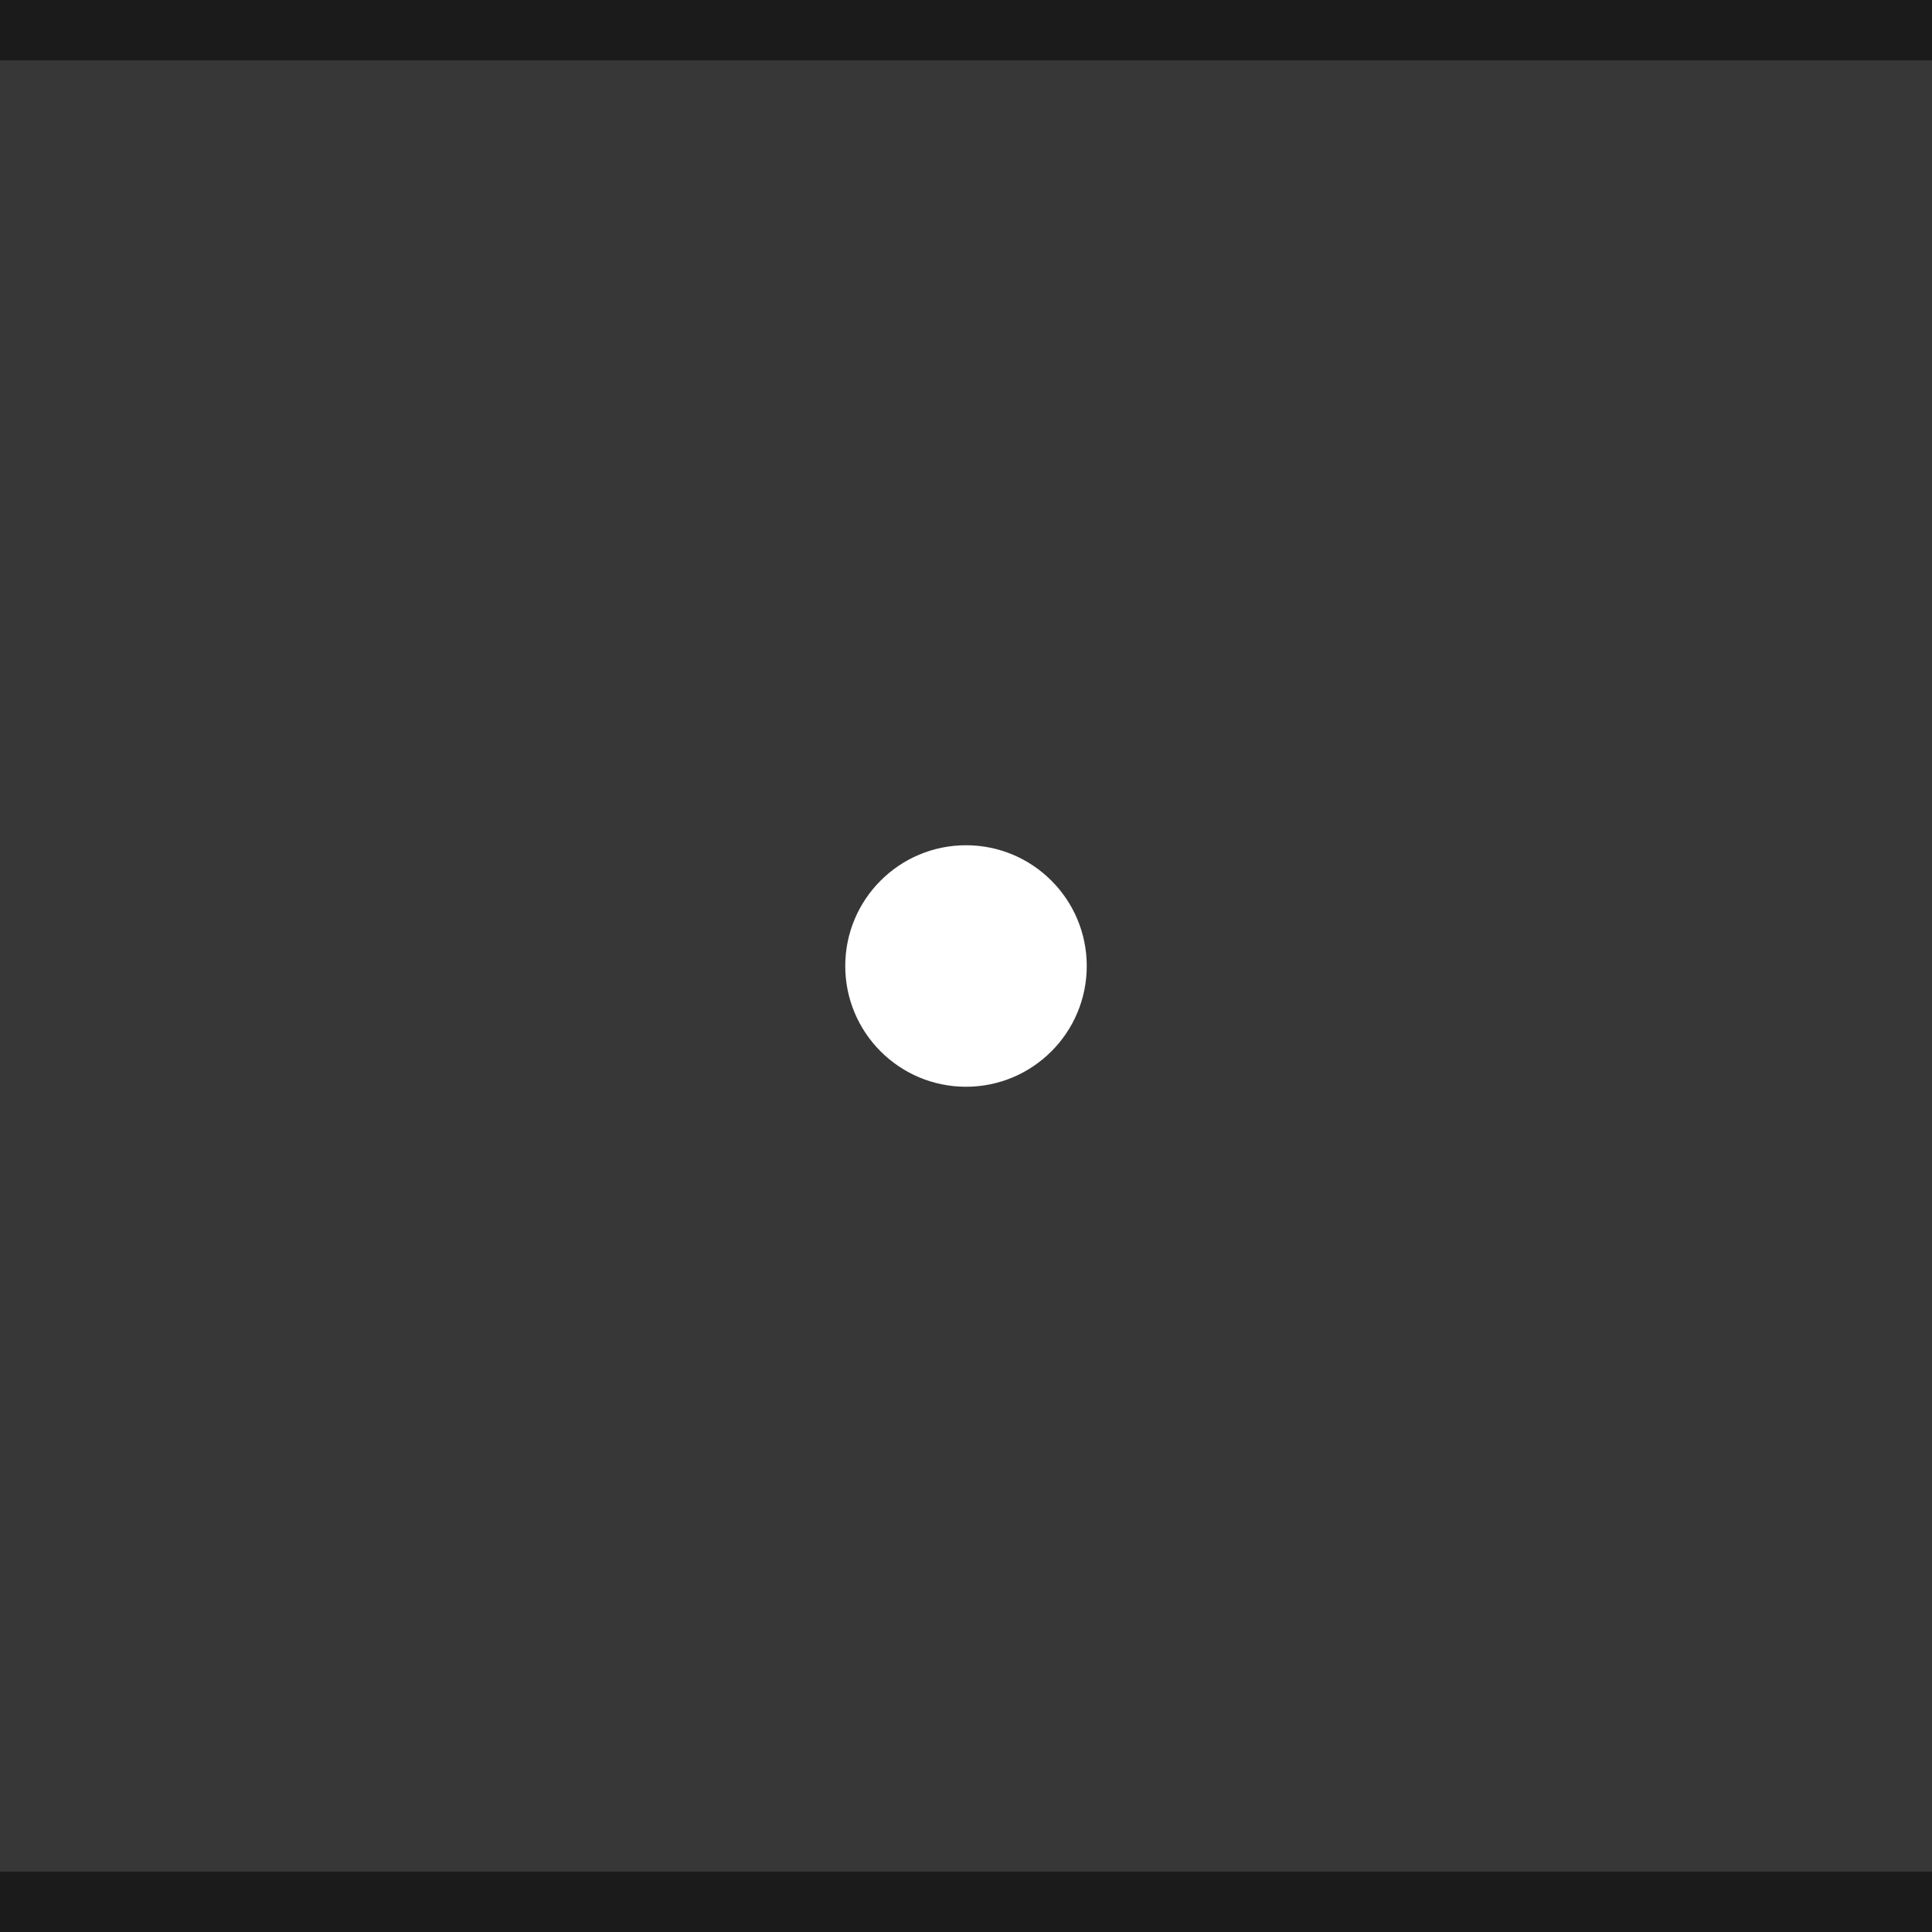
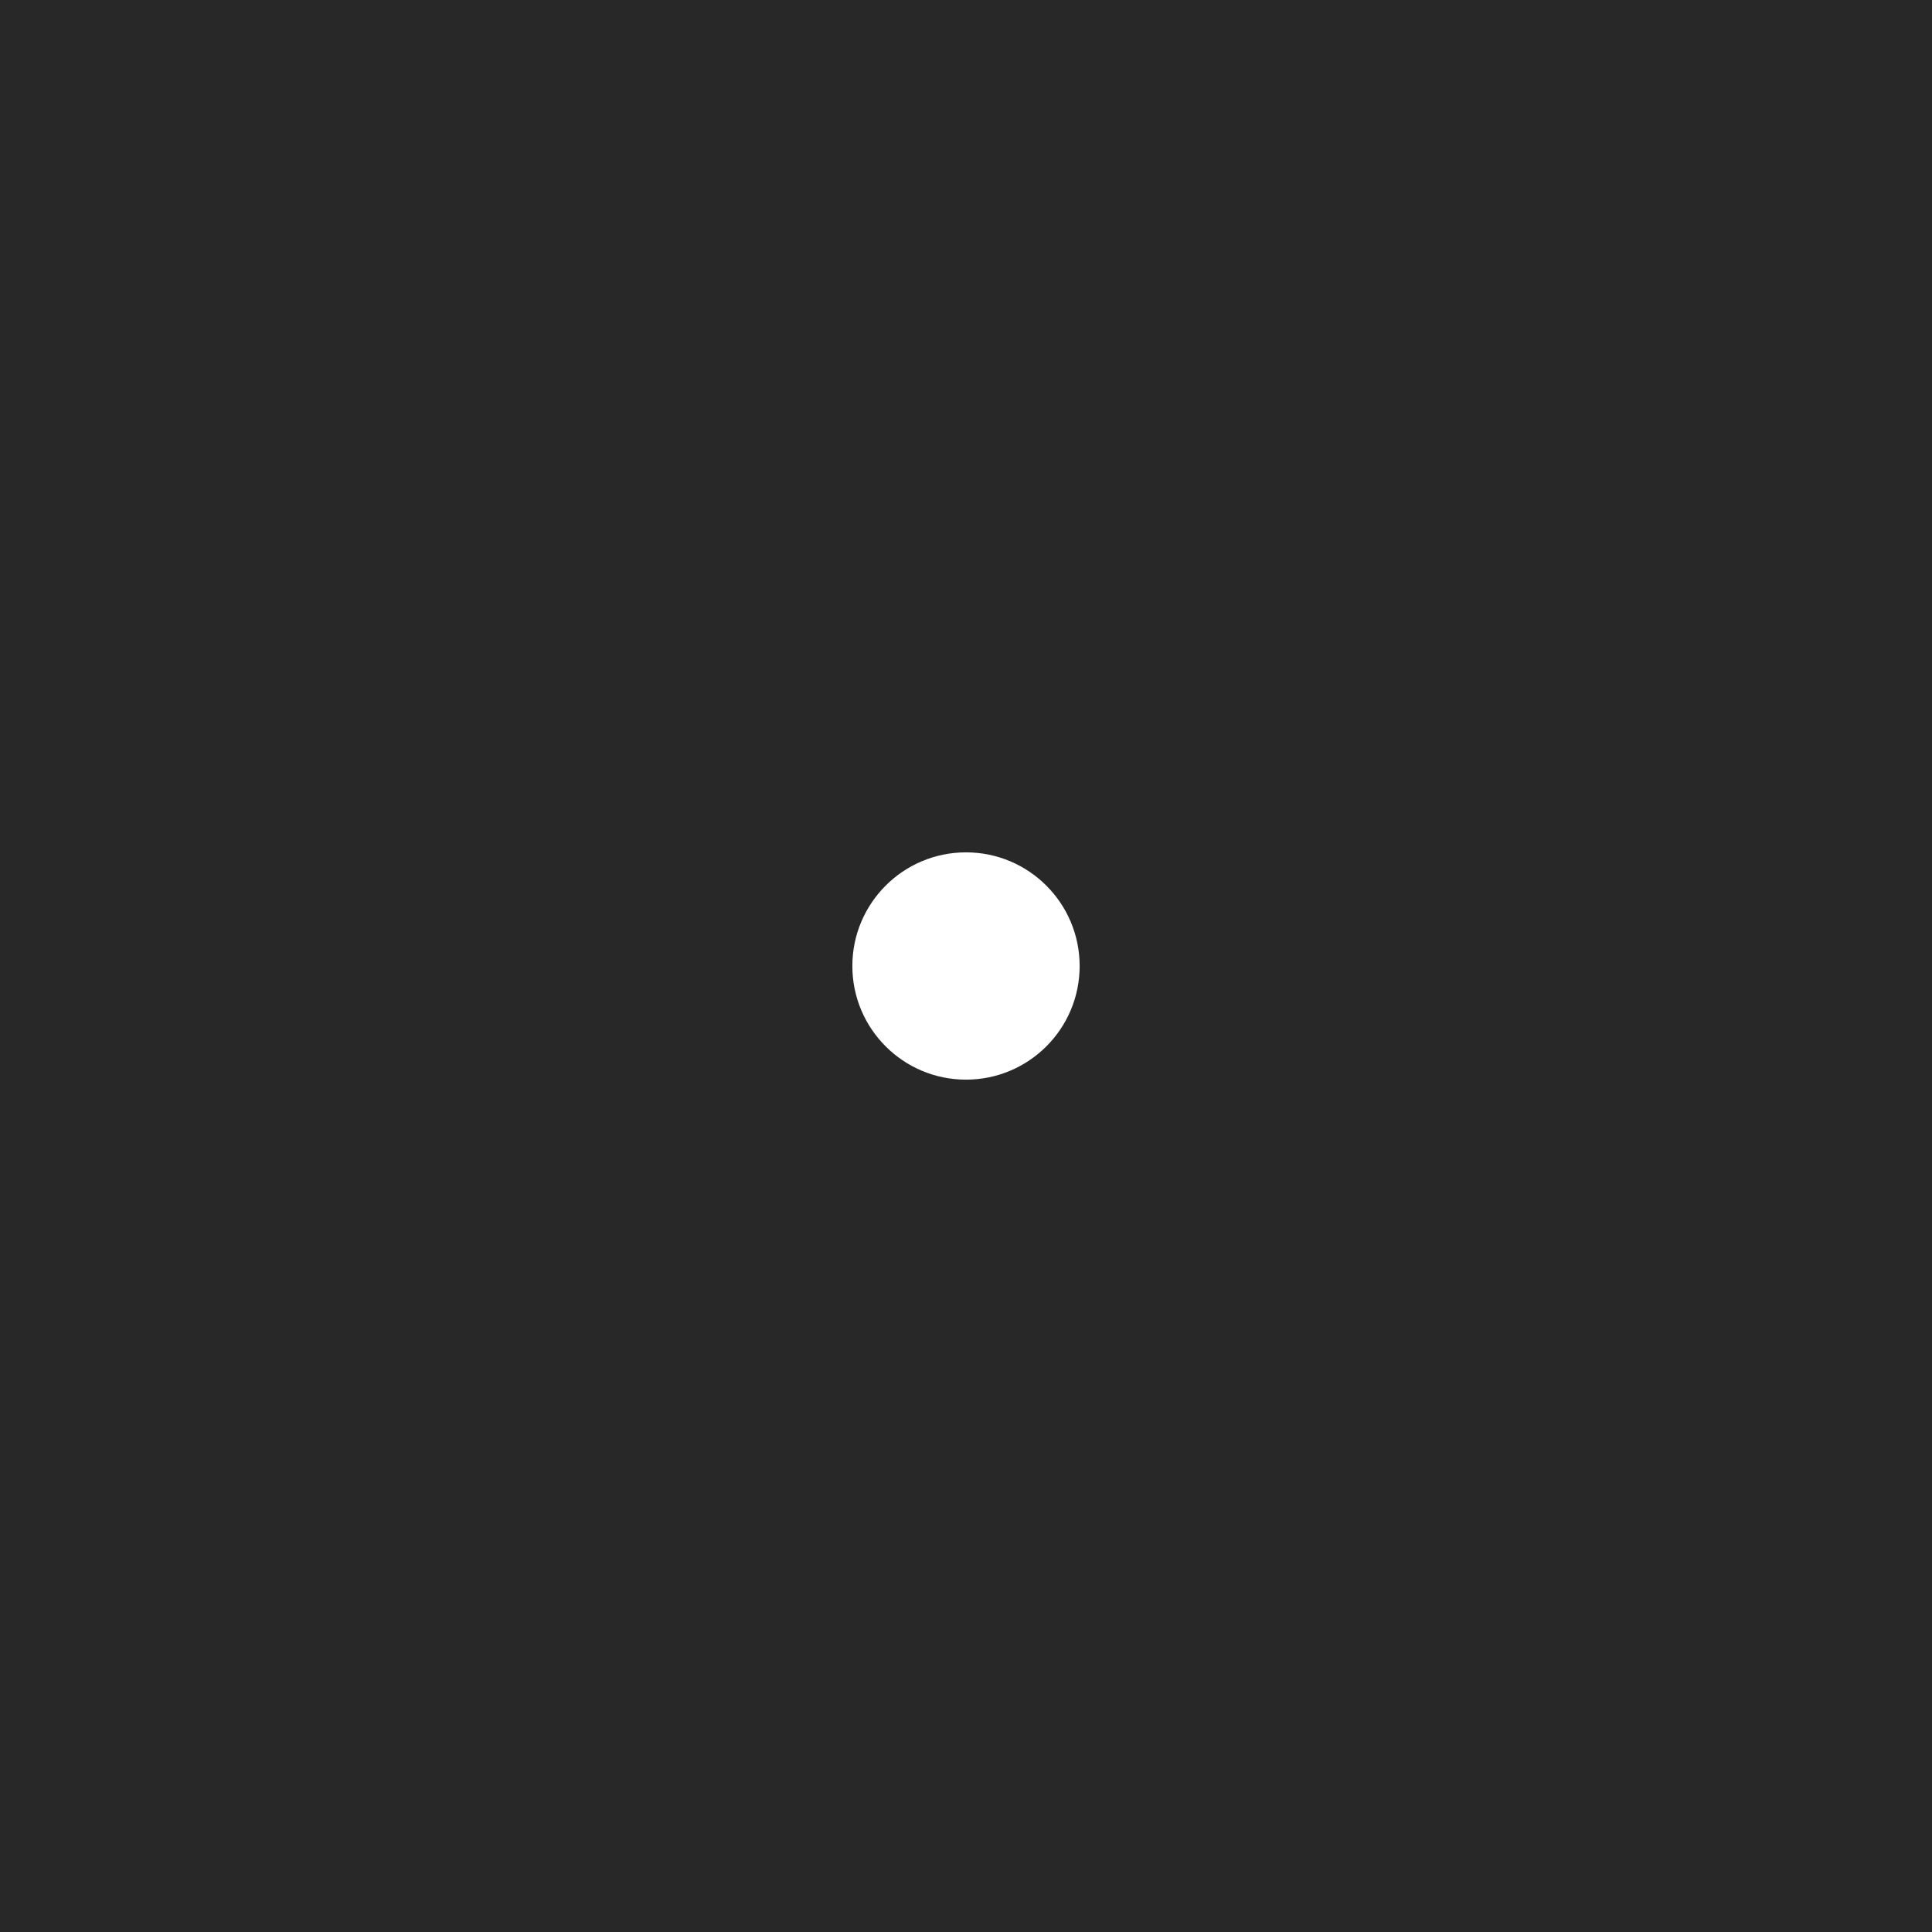
- <svg xmlns="http://www.w3.org/2000/svg" width="32" height="32" viewBox="0 0 32 32" version="1.1" id="svg30">
-   <defs id="defs34" />
-   <rect width="32" height="32" fill="#D6D6D6" id="rect20" style="fill:#373737;fill-opacity:1" />
-   <g style="opacity:1;fill:#ffffff;fill-opacity:1" fill="#000000" opacity="0.38" id="g28">
-     <circle cx="16" cy="16" r="12" opacity="0" id="circle24" style="fill:#ffffff;fill-opacity:1" />
-     <circle cx="16" cy="16" r="2" id="circle26" style="fill:#ffffff;fill-opacity:1" />
-   </g>
-   <rect width="32" height="1" fill="#FFFFFF" fill-opacity="0.4" id="rect166" style="opacity:0.5;fill:#000000;fill-opacity:1" x="0" y="0" />
-   <rect width="32" height="1" fill="#FFFFFF" fill-opacity="0.4" id="rect166-3" style="opacity:0.5;fill:#000000;fill-opacity:1" x="0" y="31" />
+ <svg xmlns="http://www.w3.org/2000/svg" id="svg12" version="1.1" viewBox="0 0 34 34" height="34" width="34">
+   <defs id="defs16" />
+   <rect style="fill:#282828;fill-opacity:1;stroke-width:1.125" id="rect2" fill="#E0E0E0" height="36" width="36" x="-1" y="-1" />
+   <circle cx="17" cy="17" r="2" id="circle26" style="fill:#ffffff" />
</svg>
